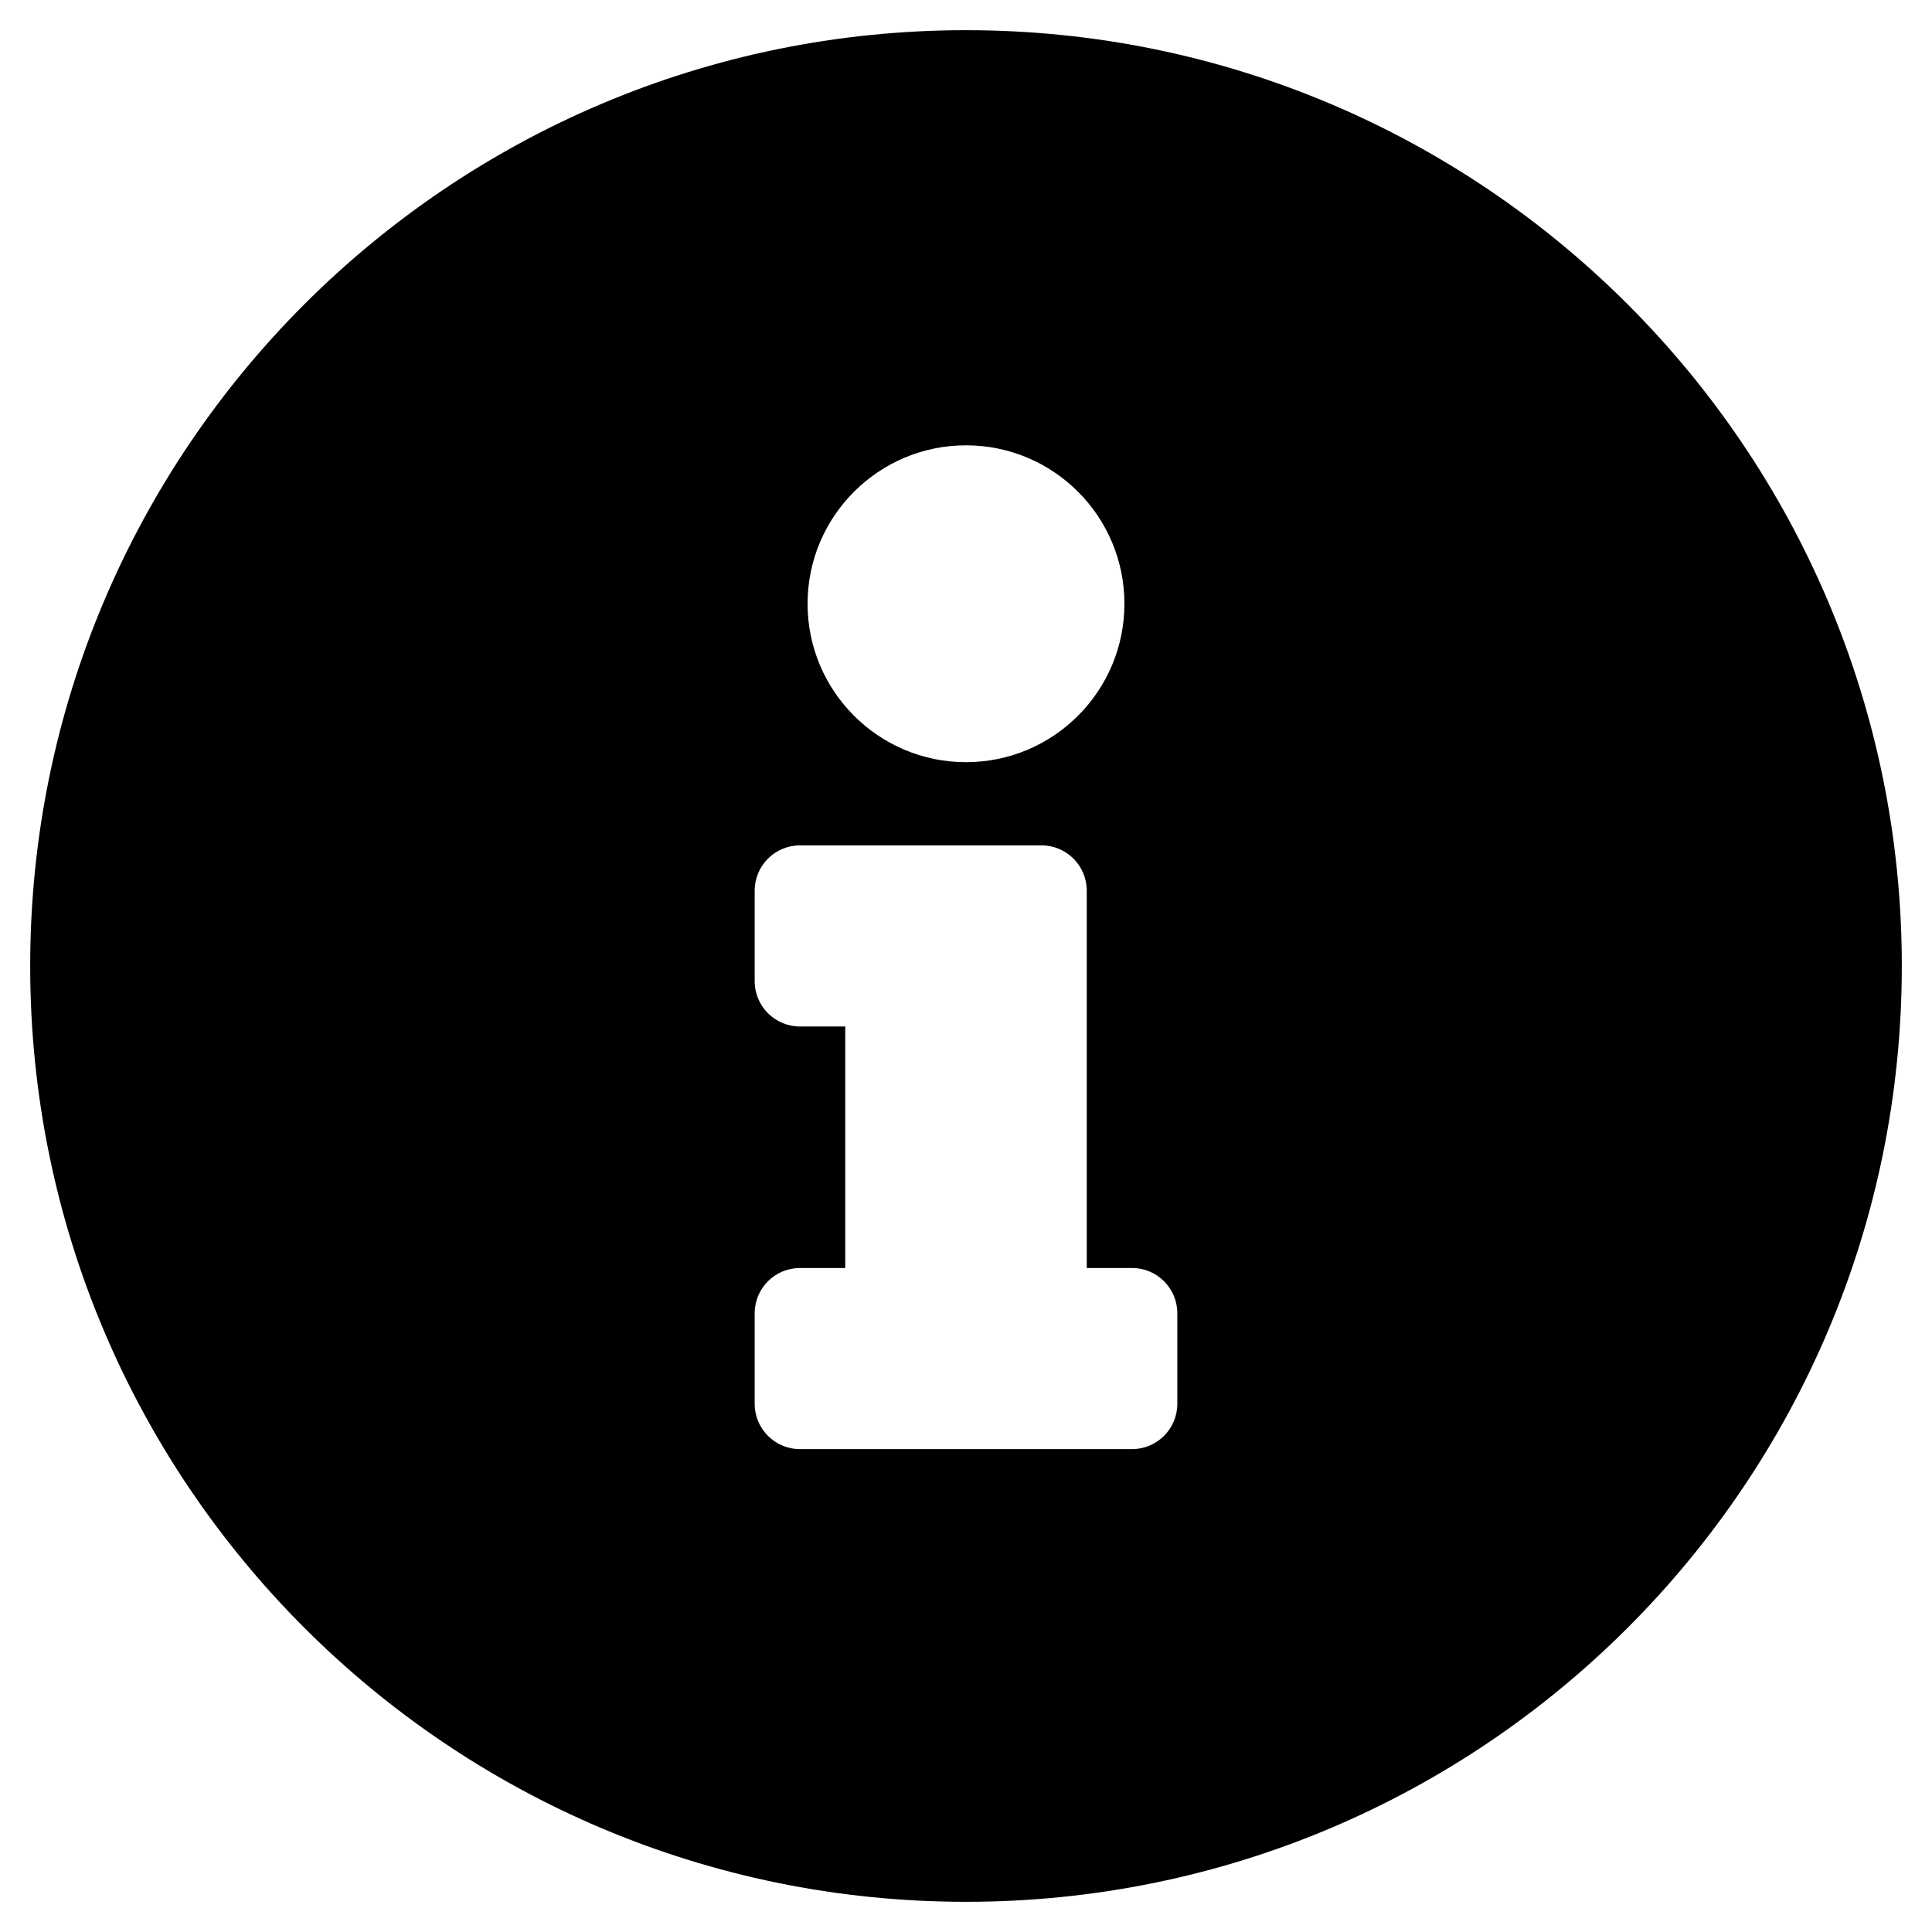
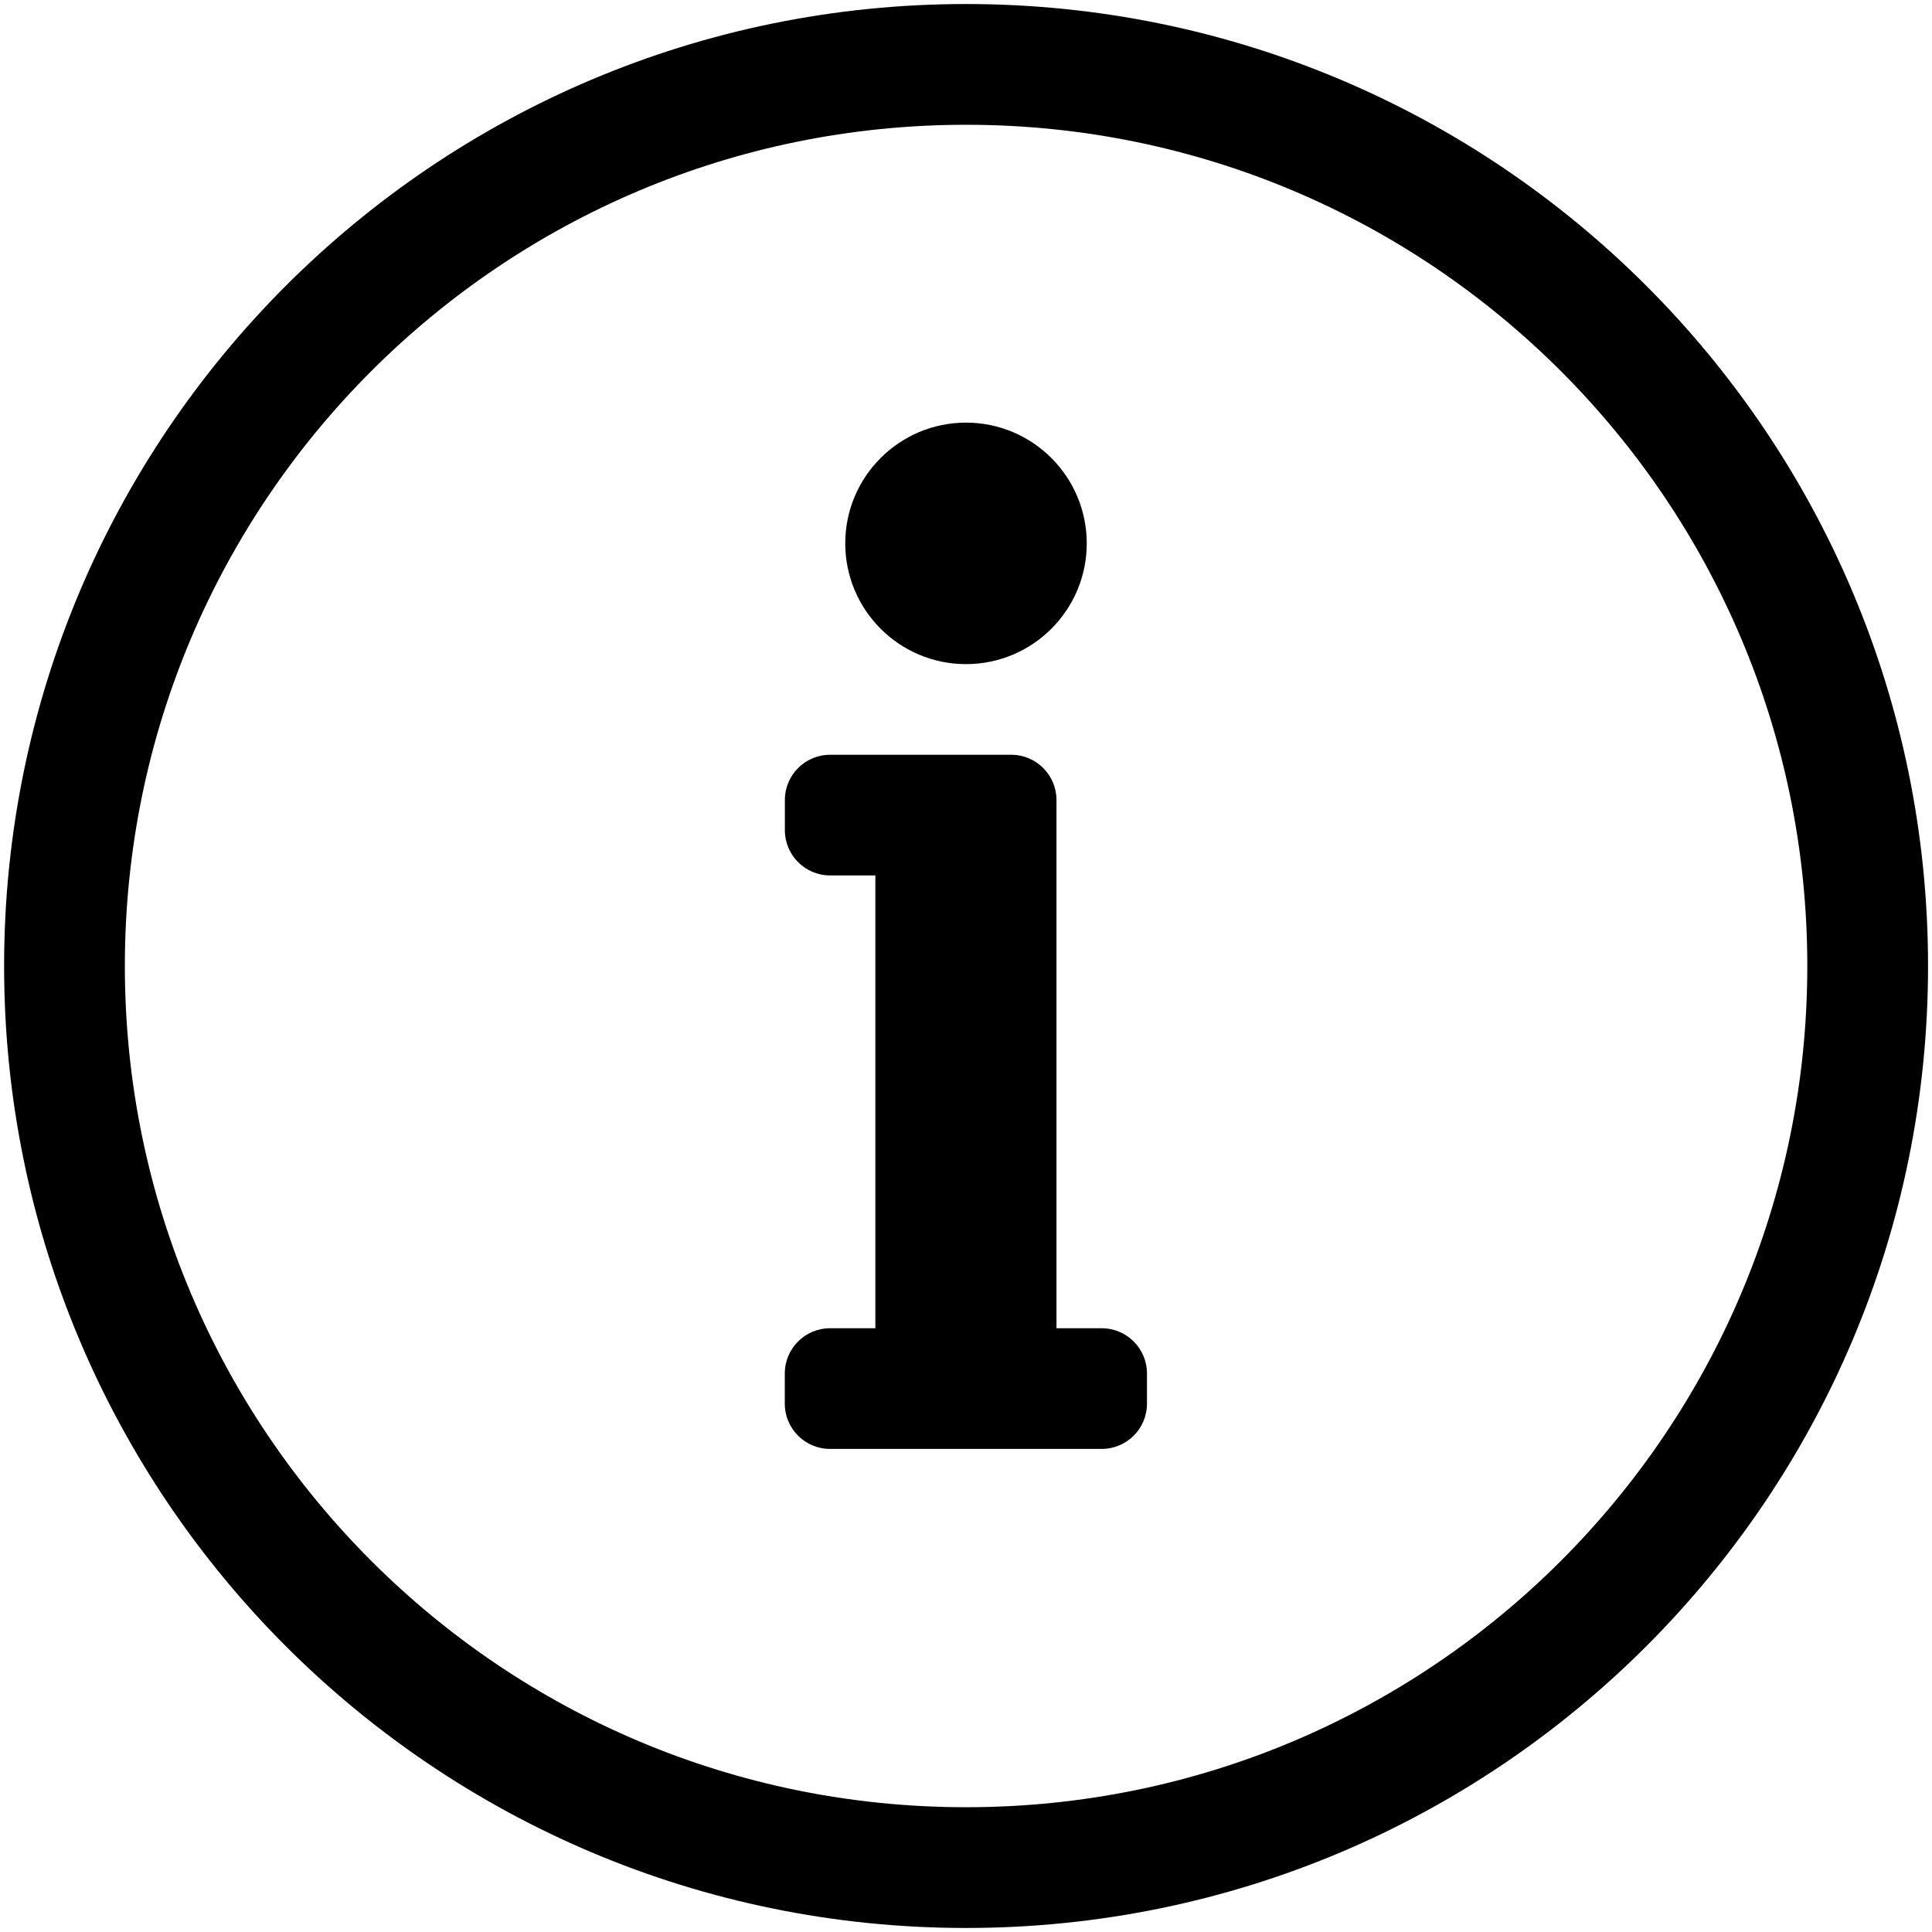
- <svg xmlns="http://www.w3.org/2000/svg" fill="none" viewBox="0 0 16 16">
-   <path d="m8 0.25c-4.28 0-7.75 3.471-7.75 7.75 0 4.281 3.47 7.75 7.75 7.75s7.75-3.469 7.75-7.75c0-4.279-3.47-7.75-7.75-7.75zm0 3.438c0.725 0 1.312 0.588 1.312 1.312s-0.588 1.312-1.312 1.312-1.312-0.588-1.312-1.312 0.588-1.312 1.312-1.312zm1.75 7.938c0 0.207-0.168 0.375-0.375 0.375h-2.75c-0.207 0-0.375-0.168-0.375-0.375v-0.75c0-0.207 0.168-0.375 0.375-0.375h0.375v-2h-0.375c-0.207 0-0.375-0.168-0.375-0.375v-0.75c0-0.207 0.168-0.375 0.375-0.375h2c0.207 0 0.375 0.168 0.375 0.375v3.125h0.375c0.207 0 0.375 0.168 0.375 0.375v0.75z" fill="currentColor" />
+ <svg xmlns="http://www.w3.org/2000/svg" fill="none" viewBox="0 0 24 24">
+   <path d="m10.312 16.5h0.562v-5.625h-0.562c-0.311 0-0.562-0.252-0.562-0.562v-0.375c0-0.311 0.252-0.562 0.562-0.562h2.25c0.311 0 0.562 0.252 0.562 0.562v6.562h0.562c0.311 0 0.562 0.252 0.562 0.562v0.375c0 0.311-0.252 0.562-0.562 0.562h-3.375c-0.311 0-0.562-0.252-0.562-0.562v-0.375c0-0.311 0.252-0.562 0.562-0.562zm1.688-11.25c-0.828 0-1.5 0.672-1.5 1.5s0.672 1.5 1.5 1.5 1.5-0.672 1.5-1.5-0.672-1.5-1.5-1.5z" fill="currentColor" />
+   <path d="m12.001 23.2c6.186 0 11.2-5.014 11.2-11.2s-5.014-11.2-11.2-11.2c-6.186 0-11.2 5.014-11.2 11.2s5.014 11.2 11.2 11.2z" clip-rule="evenodd" fill-rule="evenodd" stroke="currentColor" stroke-linecap="round" stroke-width="1.5" />
</svg>
